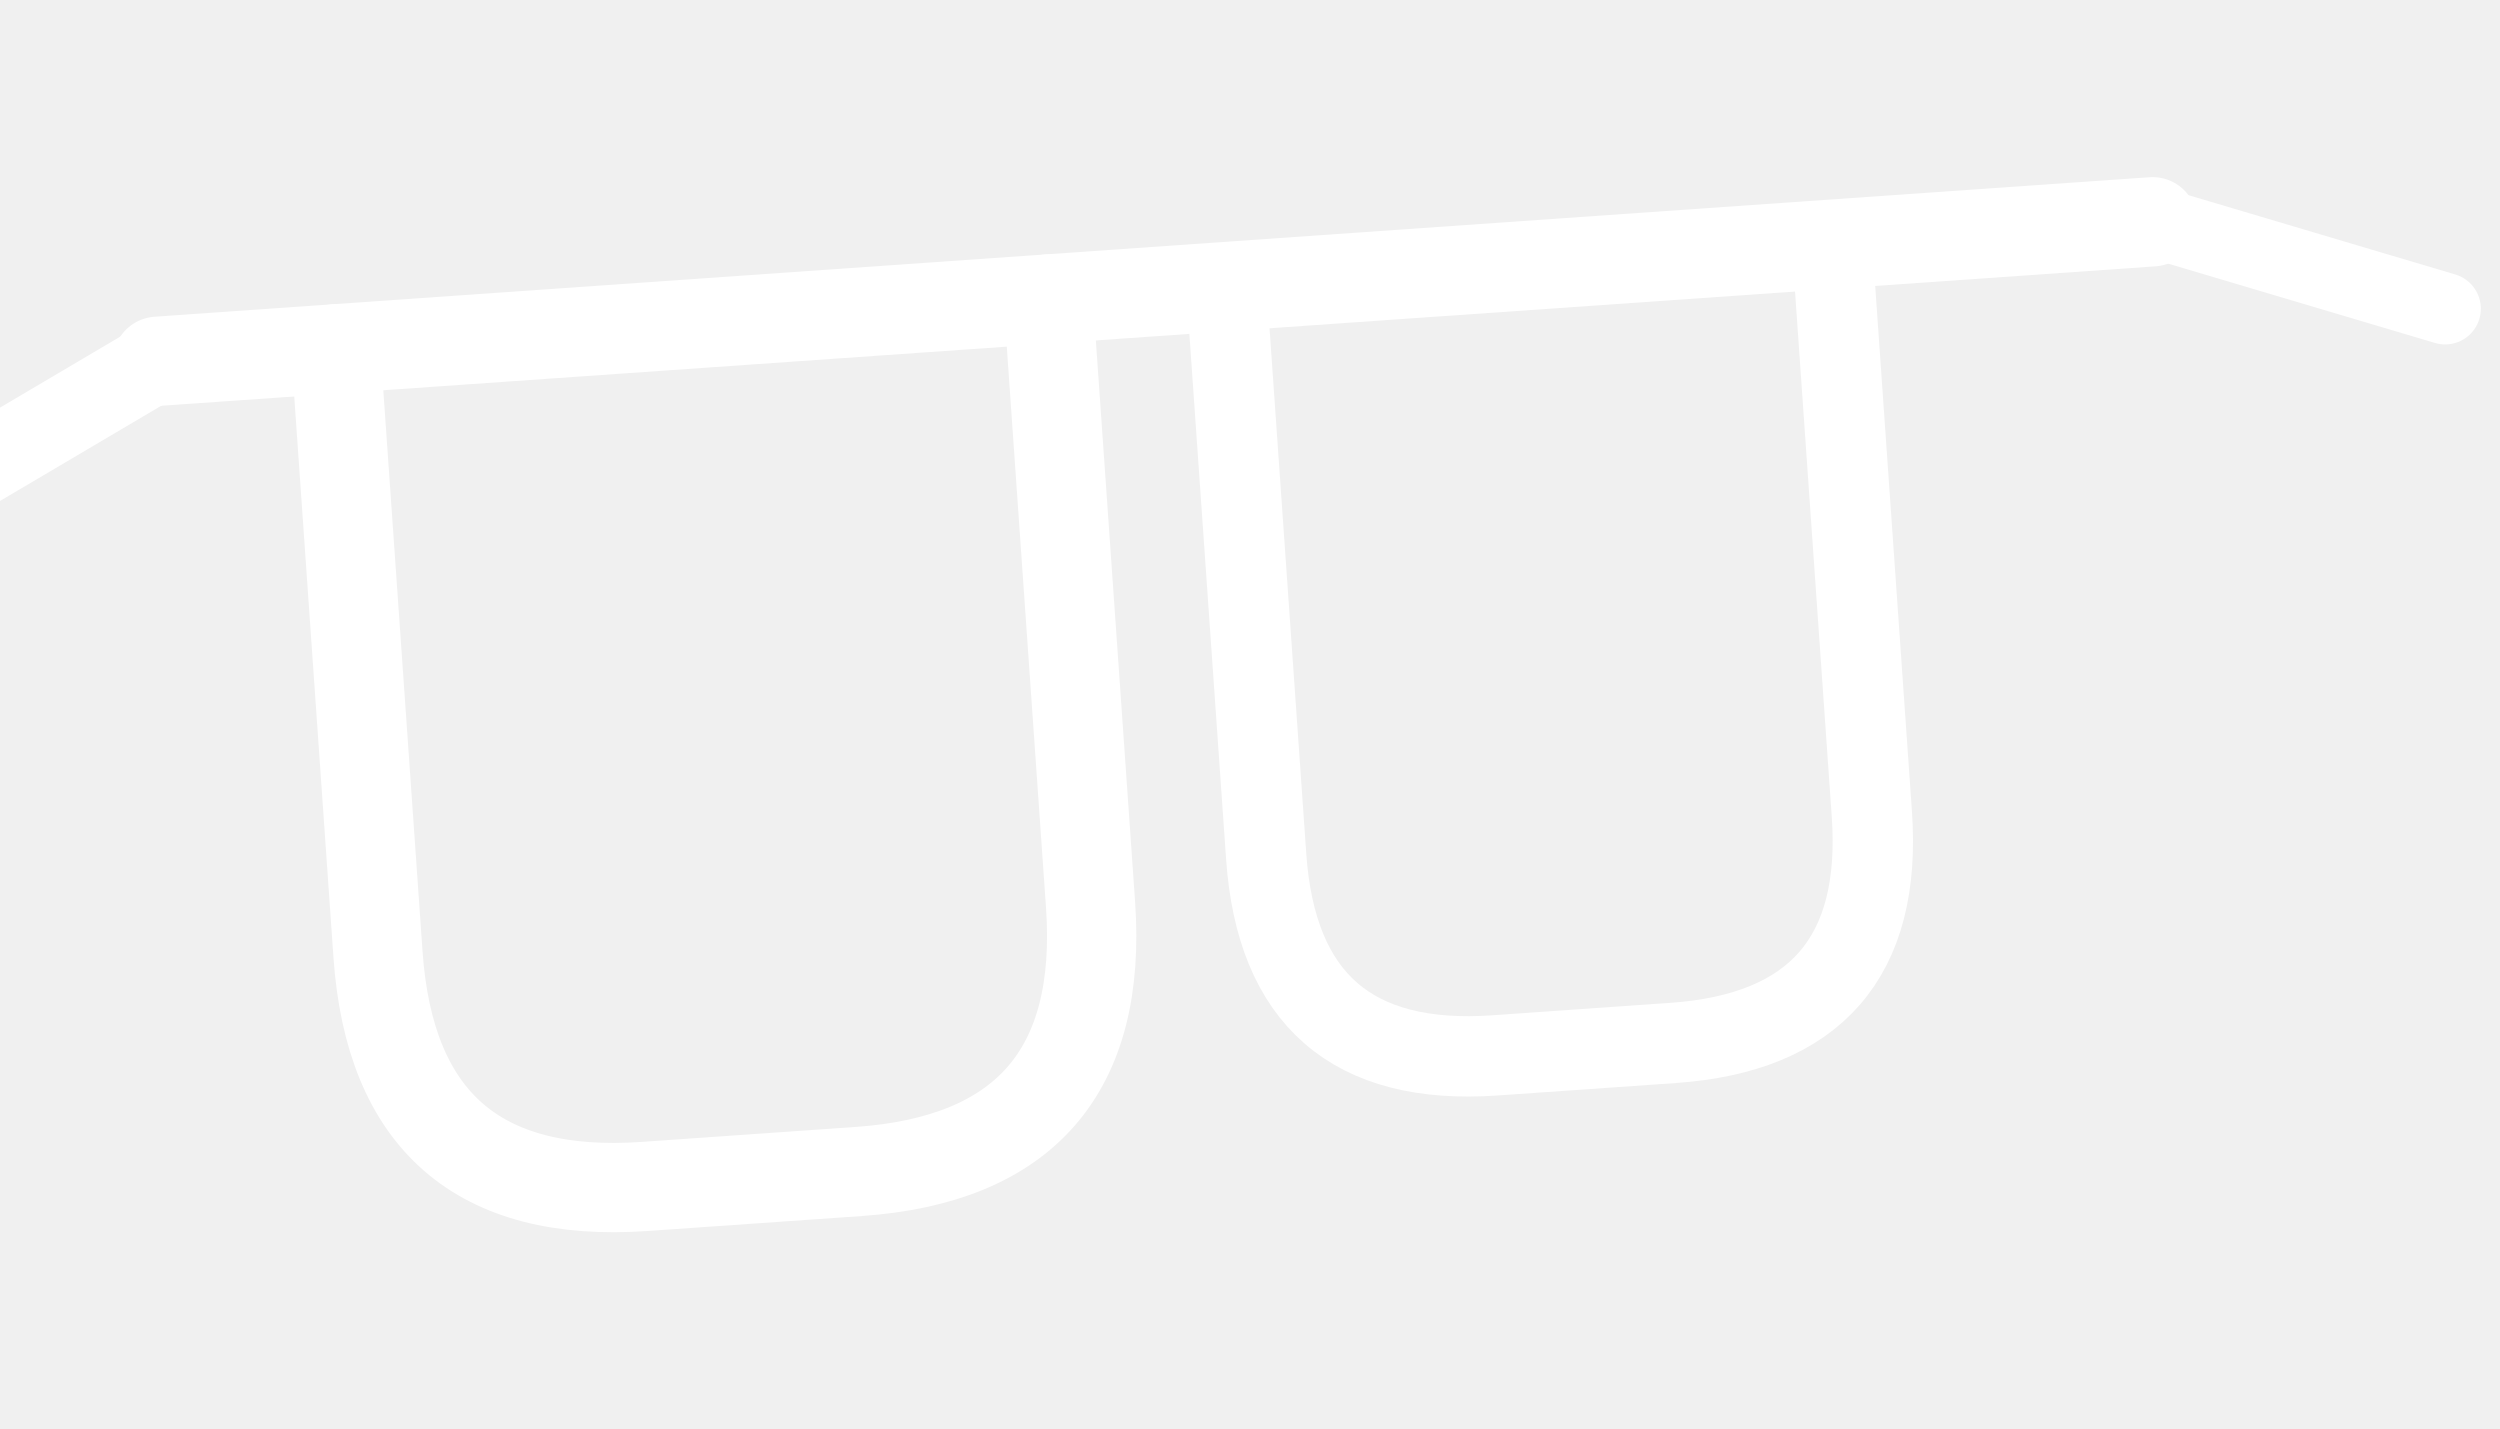
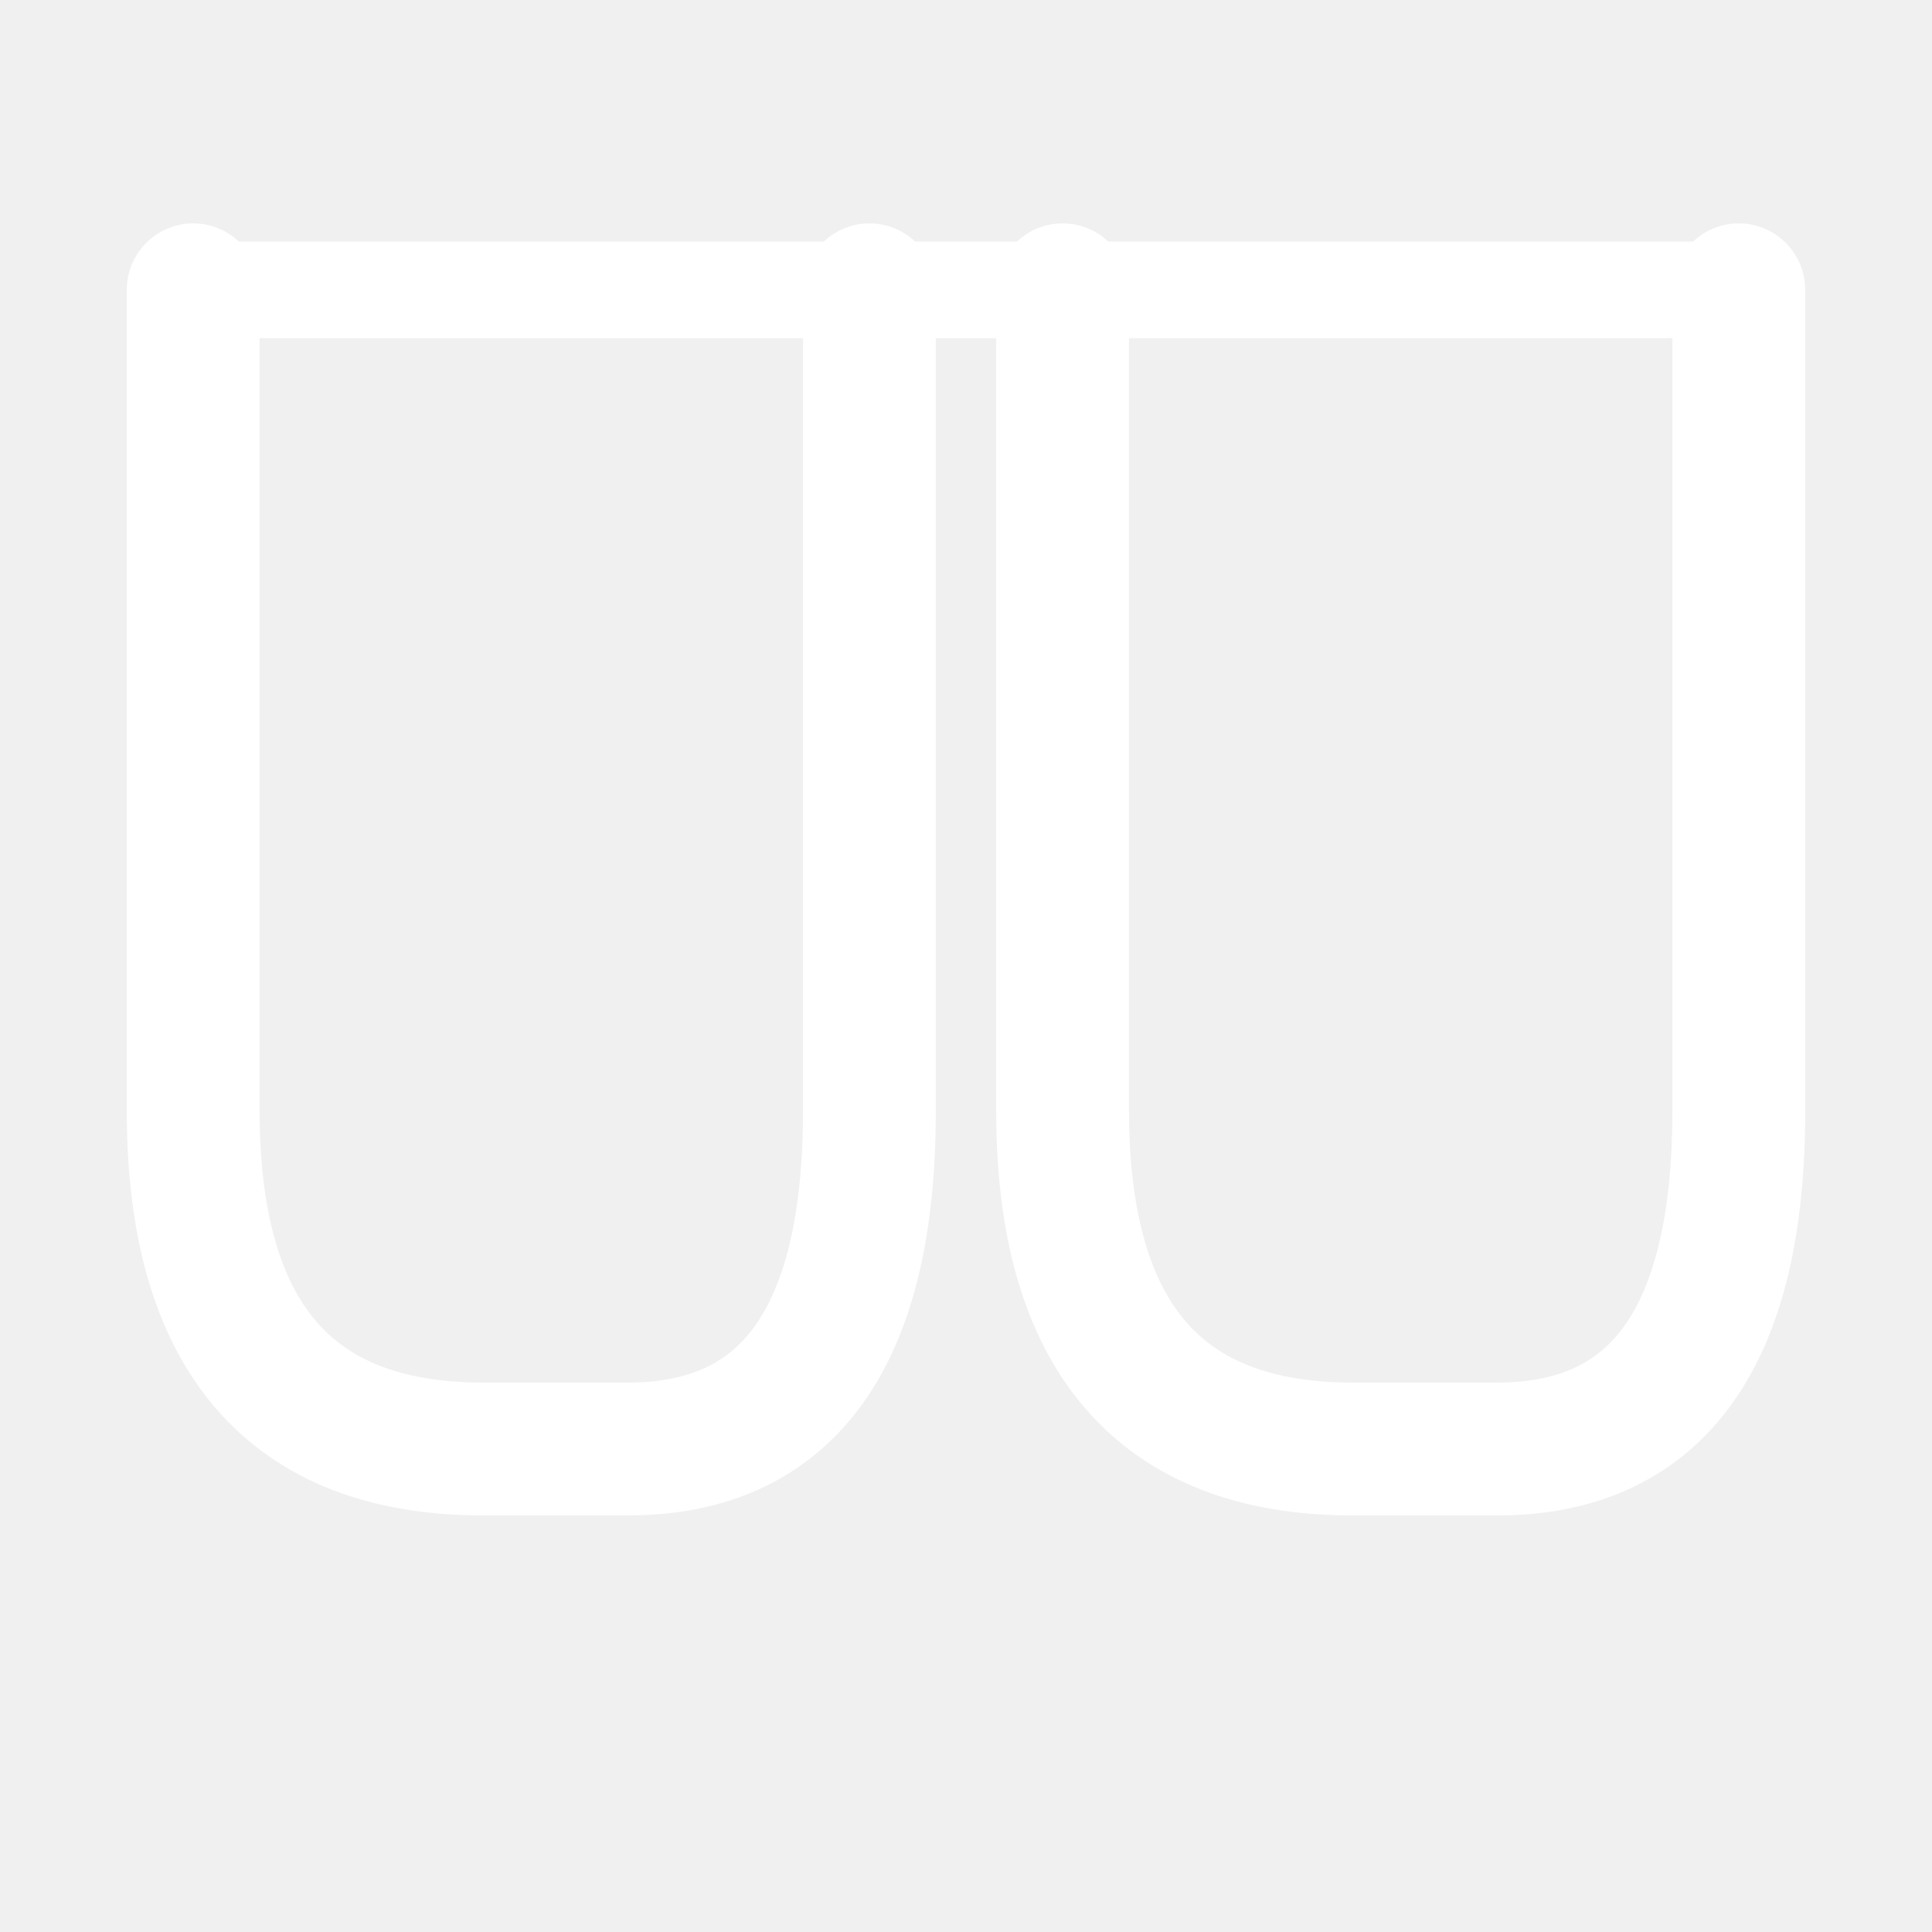
- <svg xmlns="http://www.w3.org/2000/svg" viewBox="0 0 140 80">
-   <g fill="none" stroke="white" stroke-linecap="round" transform="rotate(-4,70,35)">
-     <line x1="10" y1="16" x2="122" y2="16" stroke-width="5" />
-     <path d="M20 16 L20 50 Q20 64 34 64 L46 64 Q60 64 60 50 L60 16" stroke-width="5" />
-     <path d="M70 16 L70 48 Q70 60 82 60 L92 60 Q104 60 104 48 L104 16" stroke-width="4.5" />
-     <line x1="10" y1="16" x2="-6" y2="24" stroke-width="4.5" />
-     <line x1="122" y1="16" x2="138" y2="22" stroke-width="4" />
+ <svg xmlns="http://www.w3.org/2000/svg" viewBox="0 0 80 80">
+   <g fill="none" stroke="white" stroke-linecap="round" stroke-width="5.5">
+     <path d="M8 12 L8 46 Q8 60 20 60 L26 60 Q36 60 36 46 L36 12" />
+     <path d="M44 12 L44 46 Q44 60 56 60 L62 60 Q72 60 72 46 L72 12" />
+     <line x1="8" y1="12" x2="72" y2="12" stroke-width="4" />
  </g>
-   <style>@media(prefers-color-scheme:light){g{stroke:black!important}line,path{stroke:inherit!important}}</style>
+   <style>@media(prefers-color-scheme:light){g{stroke:black!important}path,line{stroke:inherit!important}}</style>
</svg>
